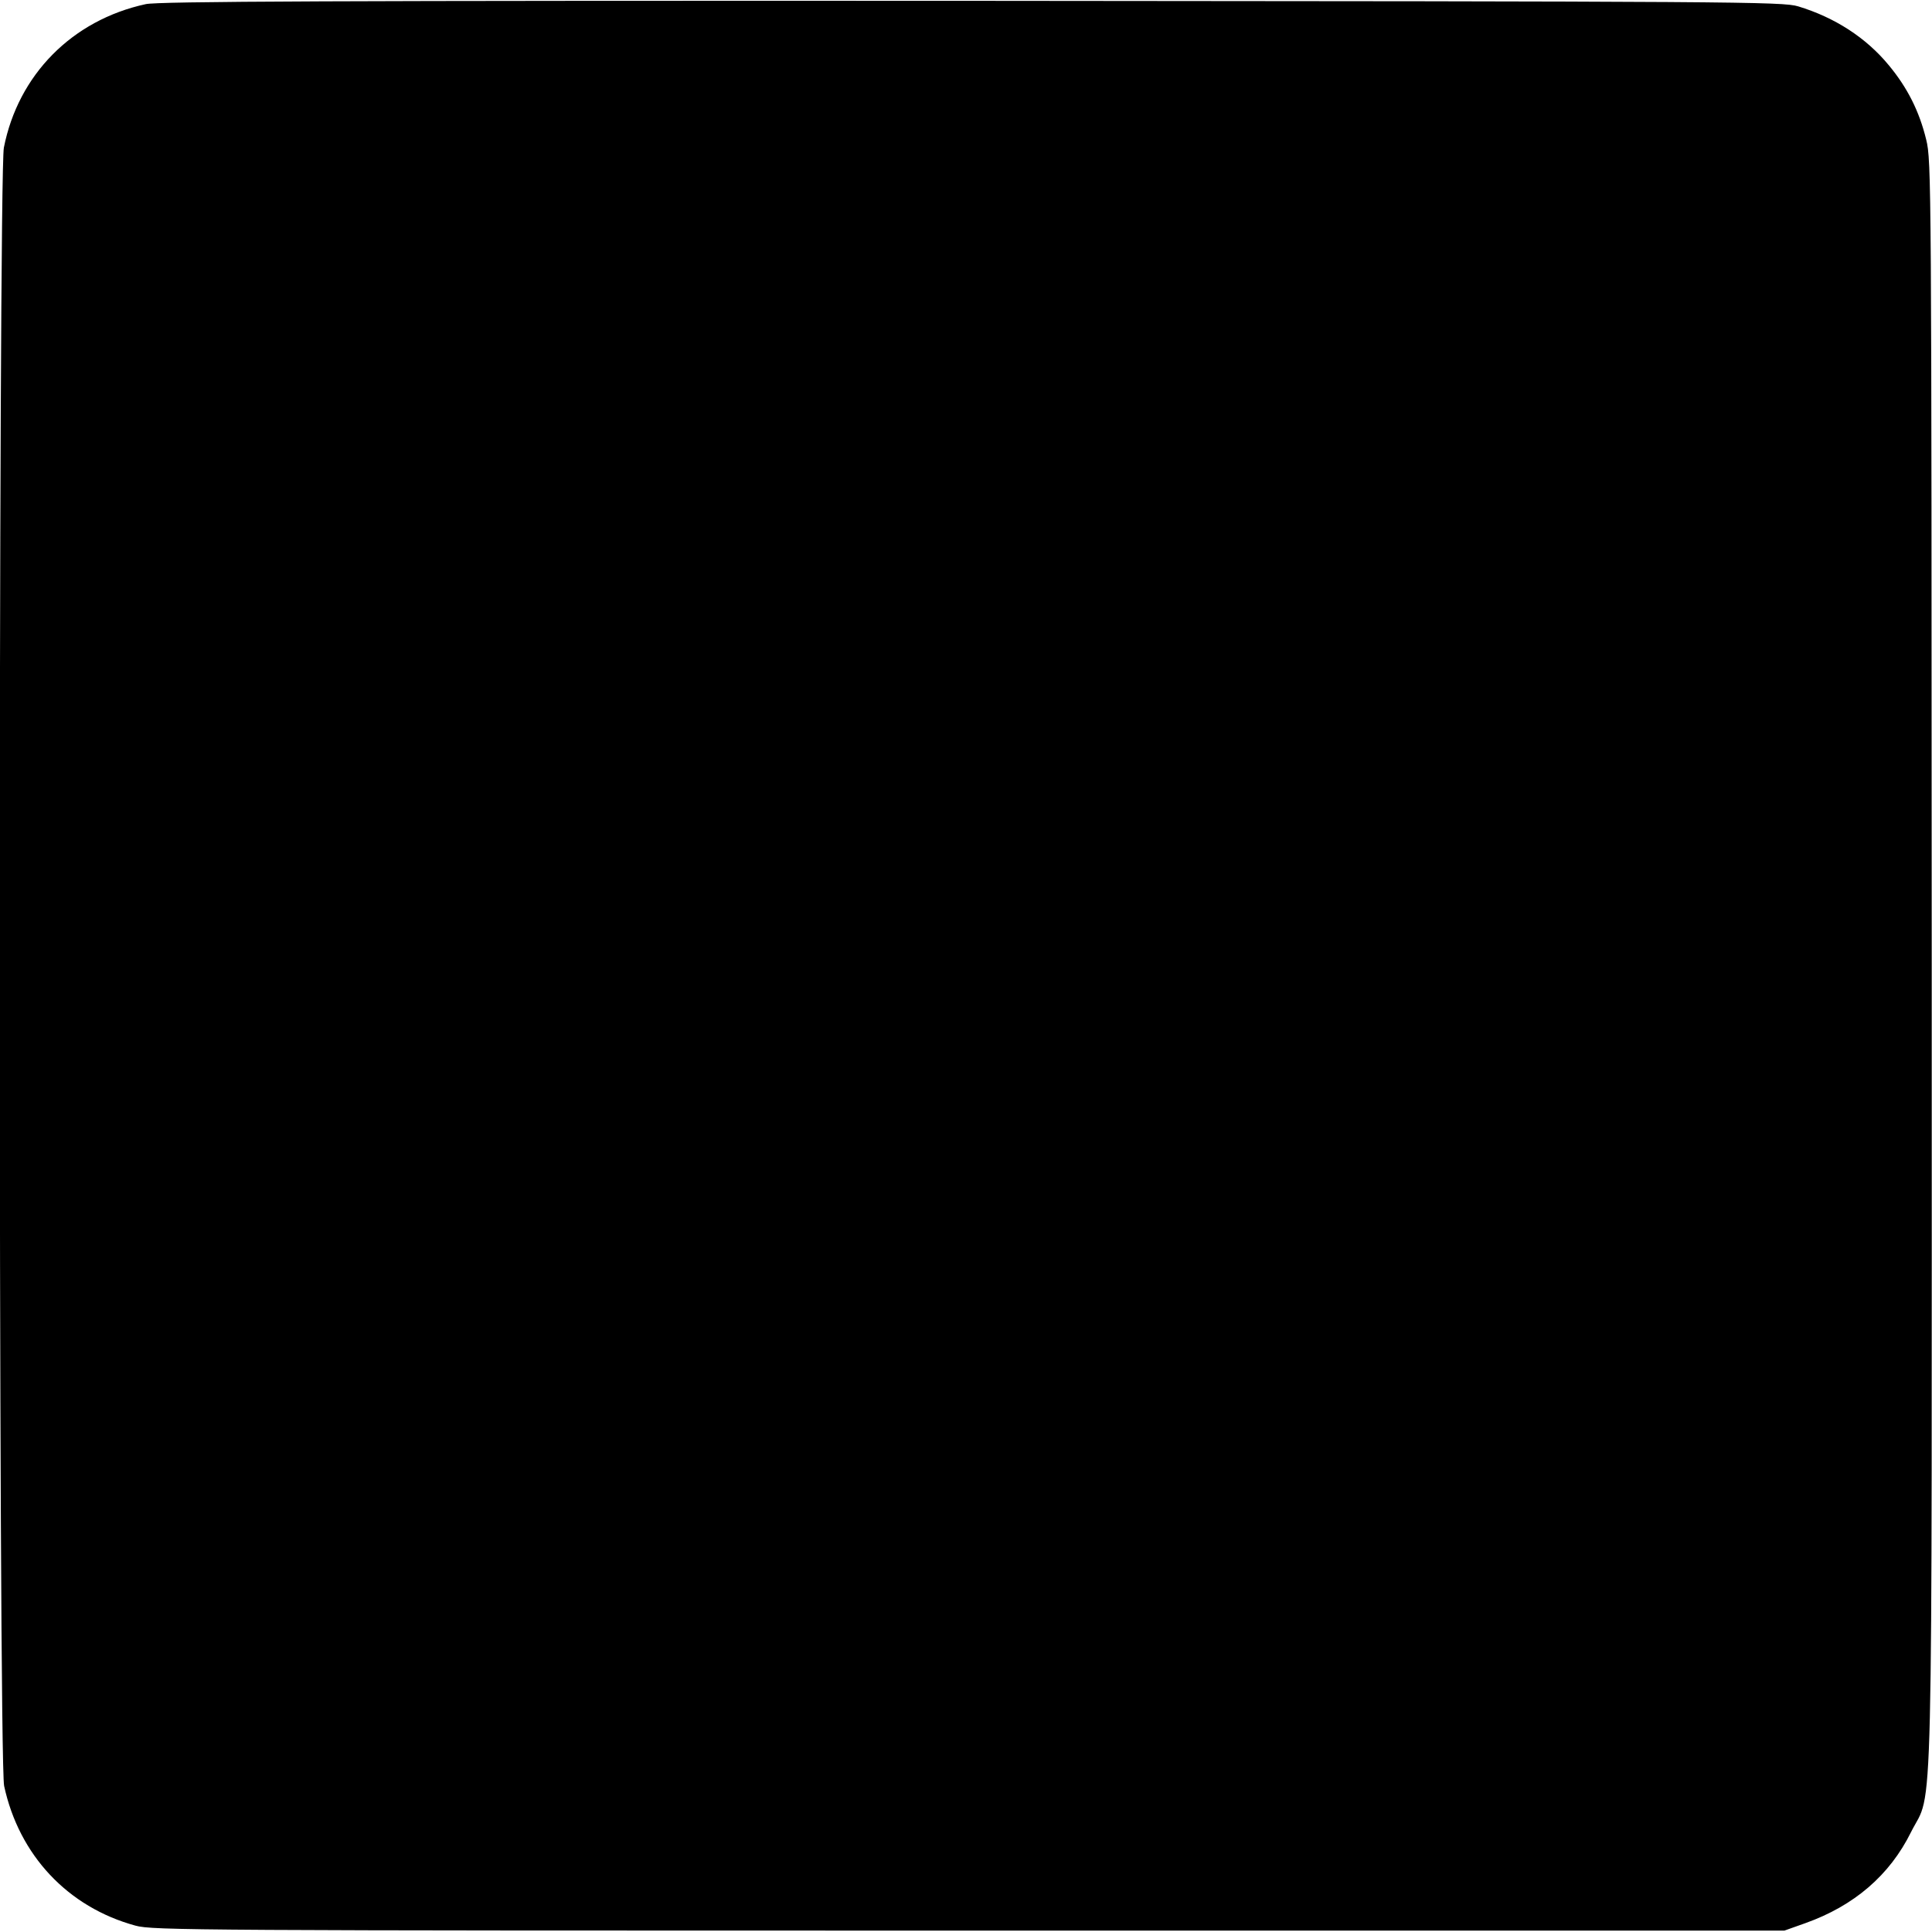
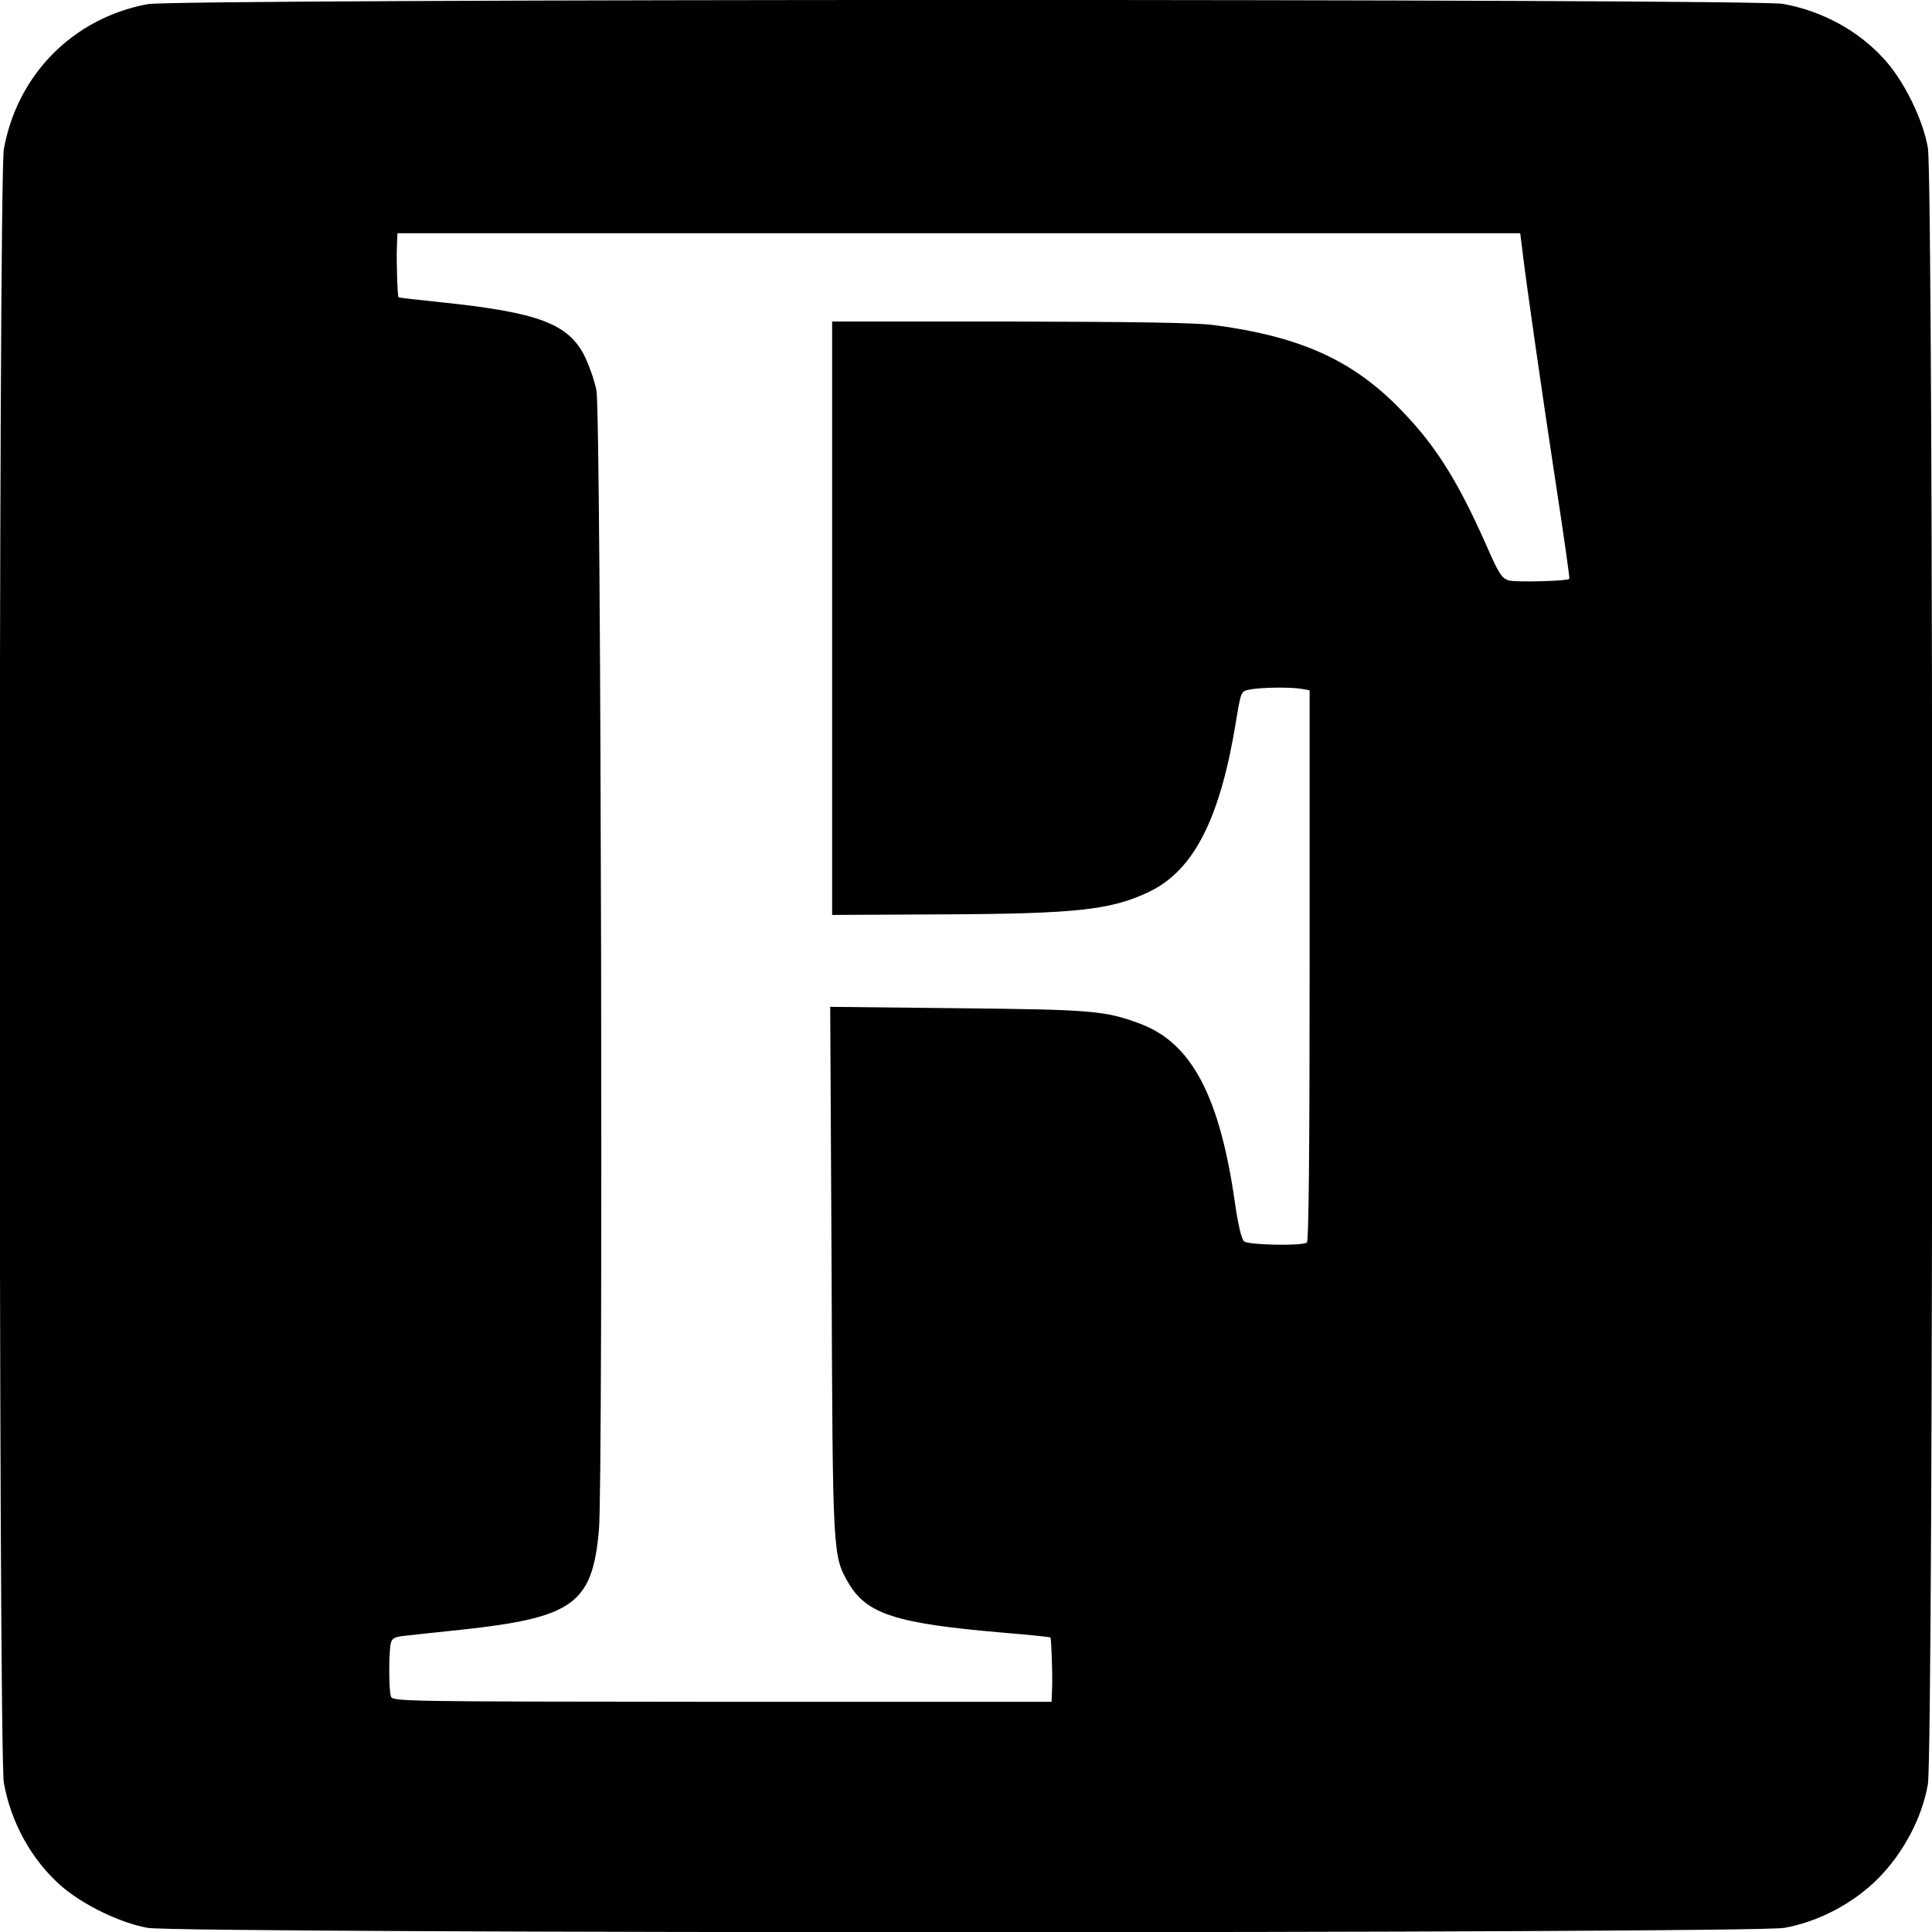
<svg xmlns="http://www.w3.org/2000/svg" version="1.0" width="700pt" height="700pt" viewBox="0 0 700 700" preserveAspectRatio="xMidYMid meet">
  <g transform="translate(0,700) scale(0.1,-0.1)" fill="#000000" stroke="none">
-     <path d="M528 6985 c-267 -58 -462 -256 -514 -520 -20 -106 -20 -5839 1 -5936 54 -250 230 -439 476 -506 61 -17 221 -18 3019 -18 l2955 0 76 27 c177 63 306 174 383 330 82 164 75 -103 75 3148 -1 2840 -1 2907 -20 2984 -25 103 -68 188 -135 269 -83 101 -197 174 -329 214 -57 17 -205 18 -2995 20 -2325 1 -2947 -2 -2992 -12z" />
+     <path d="M535 6985 c-269 -50 -472 -254 -521 -525 -20 -112 -20 -5808 0 -5920 26 -144 100 -277 204 -370 79 -70 216 -137 317 -155 120 -21 5810 -21 5930 0 124 22 251 89 342 181 90 92 157 218 178 339 21 120 21 5810 0 5930 -18 102 -85 239 -155 317 -93 105 -226 178 -370 204 -109 19 -5819 19 -5925 -1z m4980 -885 c13 -114 68 -496 120 -839 30 -195 53 -357 51 -358 -8 -9 -195 -13 -220 -6 -25 8 -36 25 -81 128 -109 246 -192 374 -329 510 -167 165 -354 247 -656 287 -68 9 -281 12 -740 13 l-645 0 0 -1075 0 -1075 390 2 c499 2 622 16 761 83 160 78 255 265 312 615 18 108 18 110 47 116 40 9 155 10 191 3 l29 -5 0 -997 c0 -663 -3 -999 -10 -1004 -18 -13 -210 -9 -227 4 -10 9 -21 55 -33 136 -55 389 -157 582 -342 652 -128 48 -172 52 -661 57 l-464 5 5 -953 c4 -1041 4 -1036 62 -1136 66 -111 171 -145 554 -178 96 -8 176 -16 177 -18 3 -4 8 -130 6 -182 l-2 -51 -1194 0 c-1190 1 -1195 1 -1200 21 -8 27 -7 164 0 192 5 18 15 23 58 27 28 3 116 13 196 21 408 44 476 94 500 361 16 175 8 4047 -9 4129 -6 33 -25 87 -41 121 -59 121 -167 162 -524 199 -83 9 -151 16 -152 18 -4 4 -8 131 -6 182 l2 50 2034 0 2034 0 7 -55z" />
  </g>
</svg>
